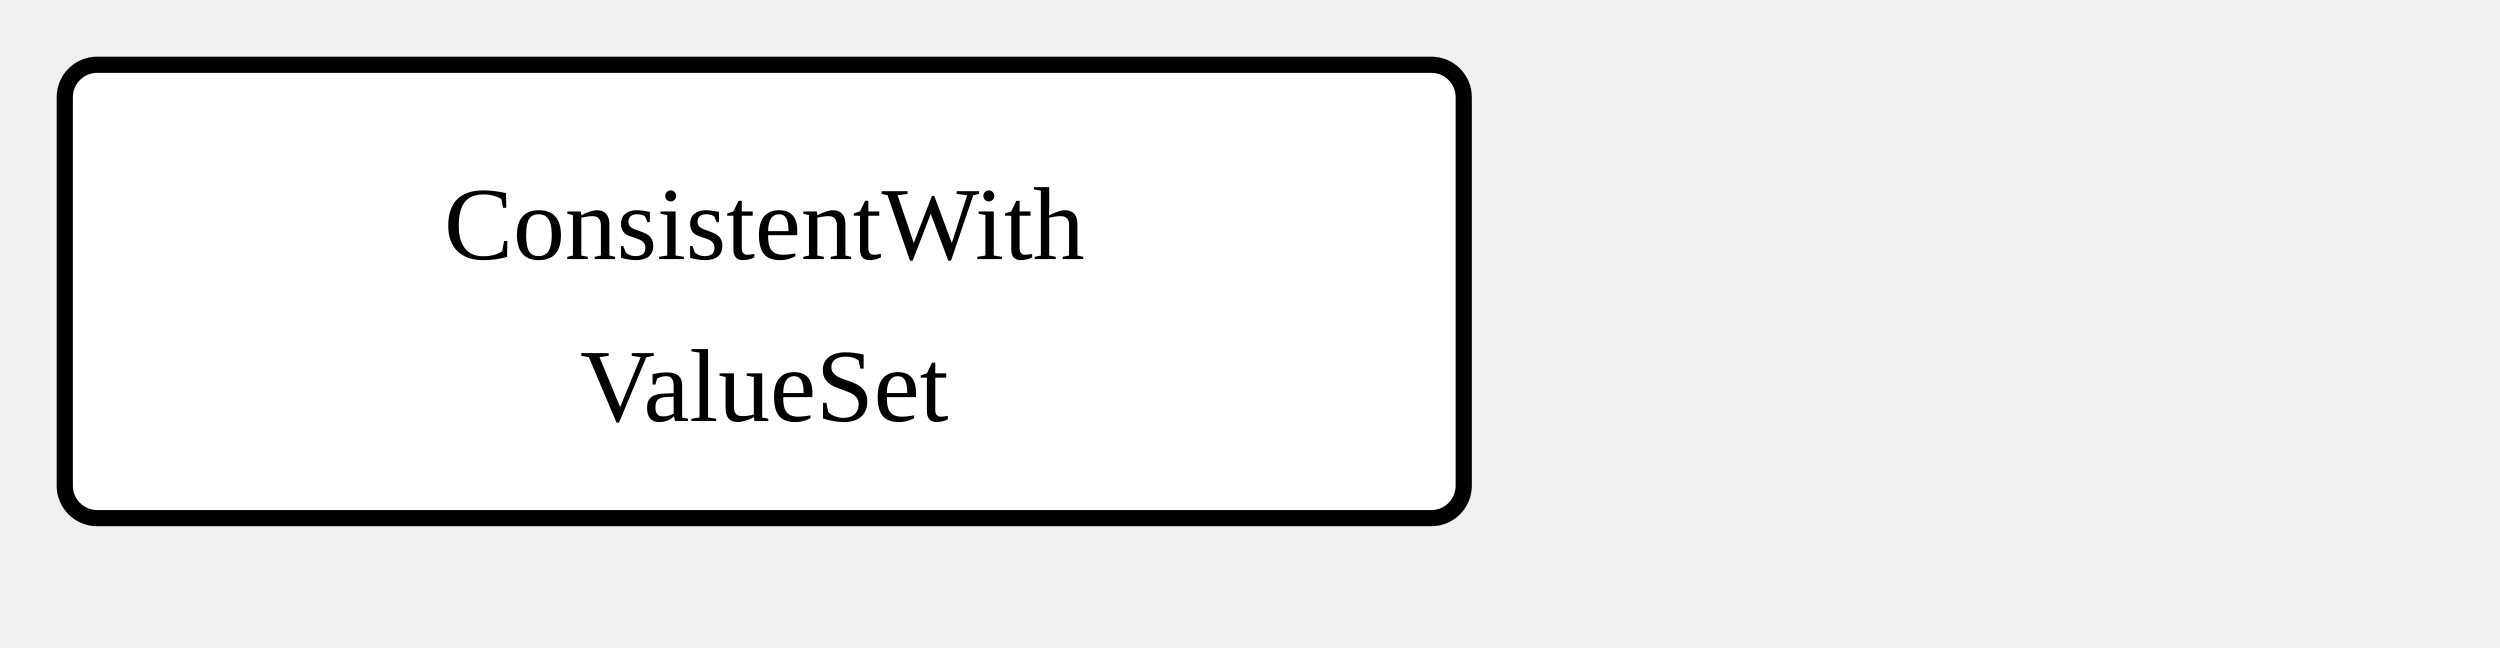
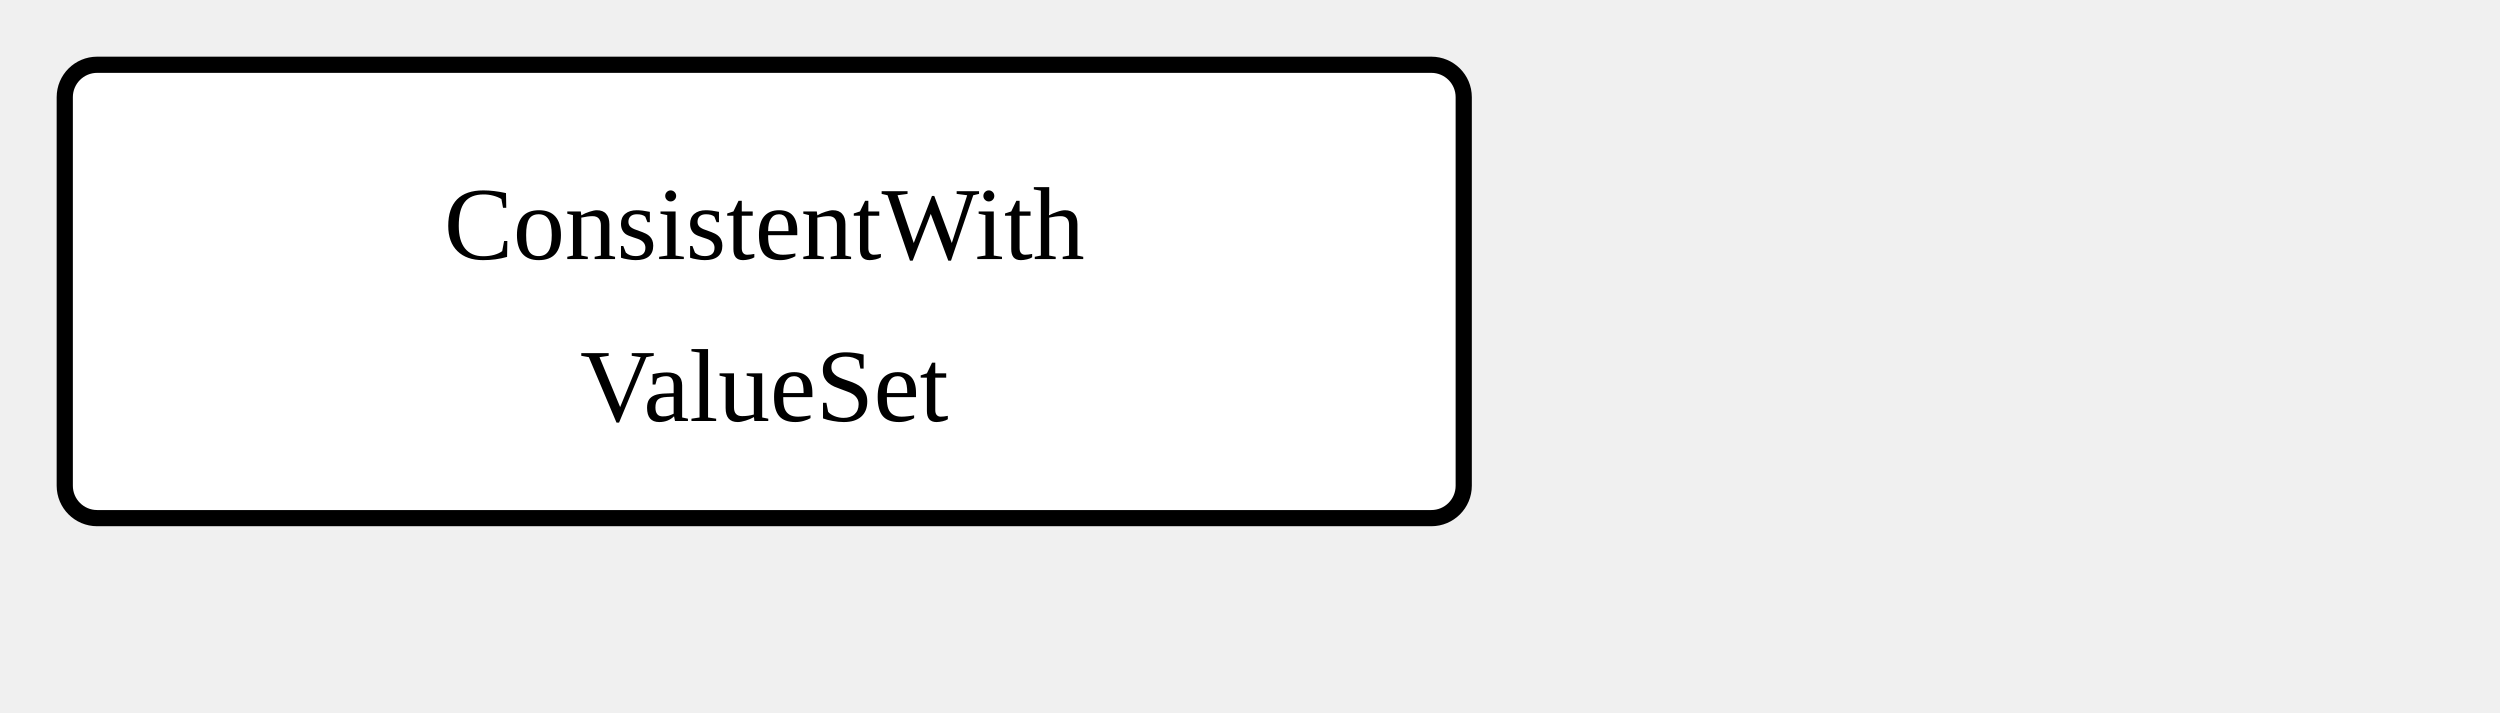
- <svg xmlns="http://www.w3.org/2000/svg" version="1.1" width="289.5" height="75">
+ <svg xmlns="http://www.w3.org/2000/svg" version="1.1" width="289.5" height="82.5">
  <defs>
    <marker id="arrowStart" markerWidth="3.75" markerHeight="3.75" markerUnits="px" refX="1.875" refY="1.875">
      <circle fill="Black" stroke-width="0" cx="1.875" cy="1.875" r="1.875" />
    </marker>
    <marker id="arrowEnd" markerWidth="7.5" markerHeight="7.5" markerUnits="px" refX="7.5" refY="3.75">
      <polygon fill="Black" stroke-width="0" points="0 0 7.5 3.75 0 7.5" />
    </marker>
  </defs>
  <g>
    <g transform="translate(7.5 7.5)">
      <rect fill="White" stroke="Black" stroke-width="1.875" x="0" y="0" width="162" height="52.5" rx="3.75" ry="3.75" />
      <text x="81" y="22.5" text-anchor="middle">ConsistentWith</text>
      <text x="81" y="41.25" text-anchor="middle">ValueSet</text>
    </g>
  </g>
</svg>
